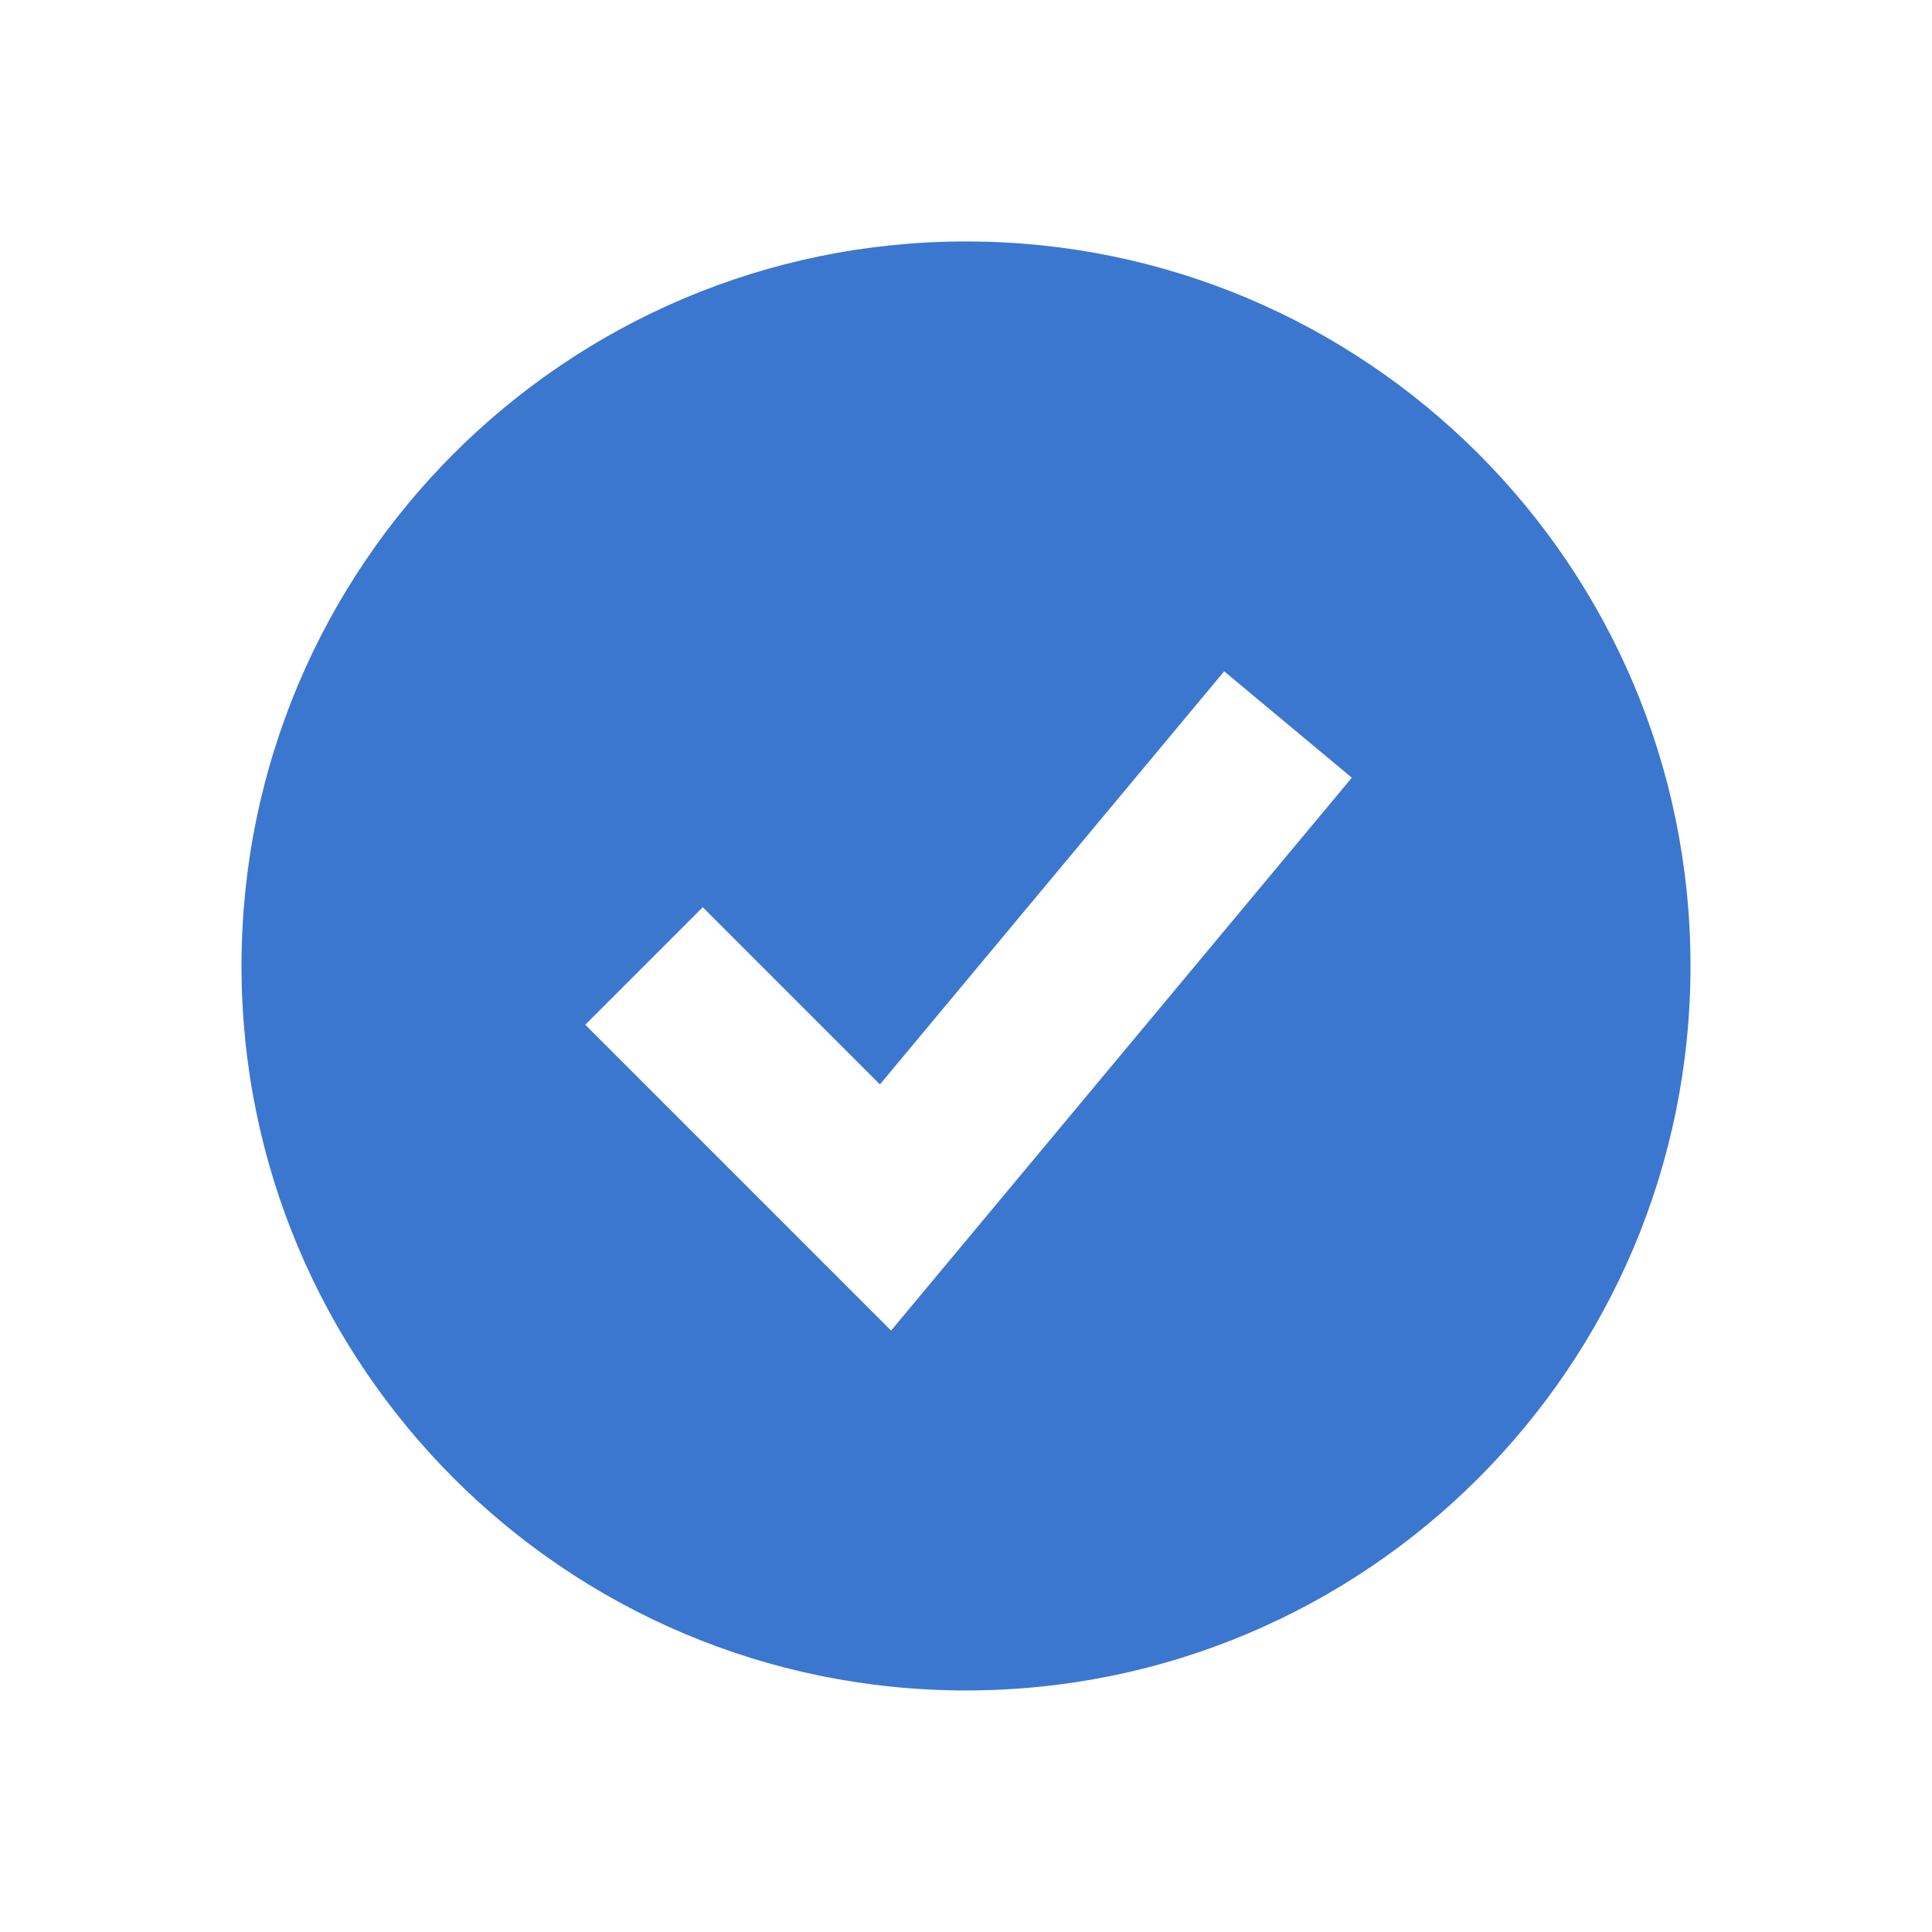
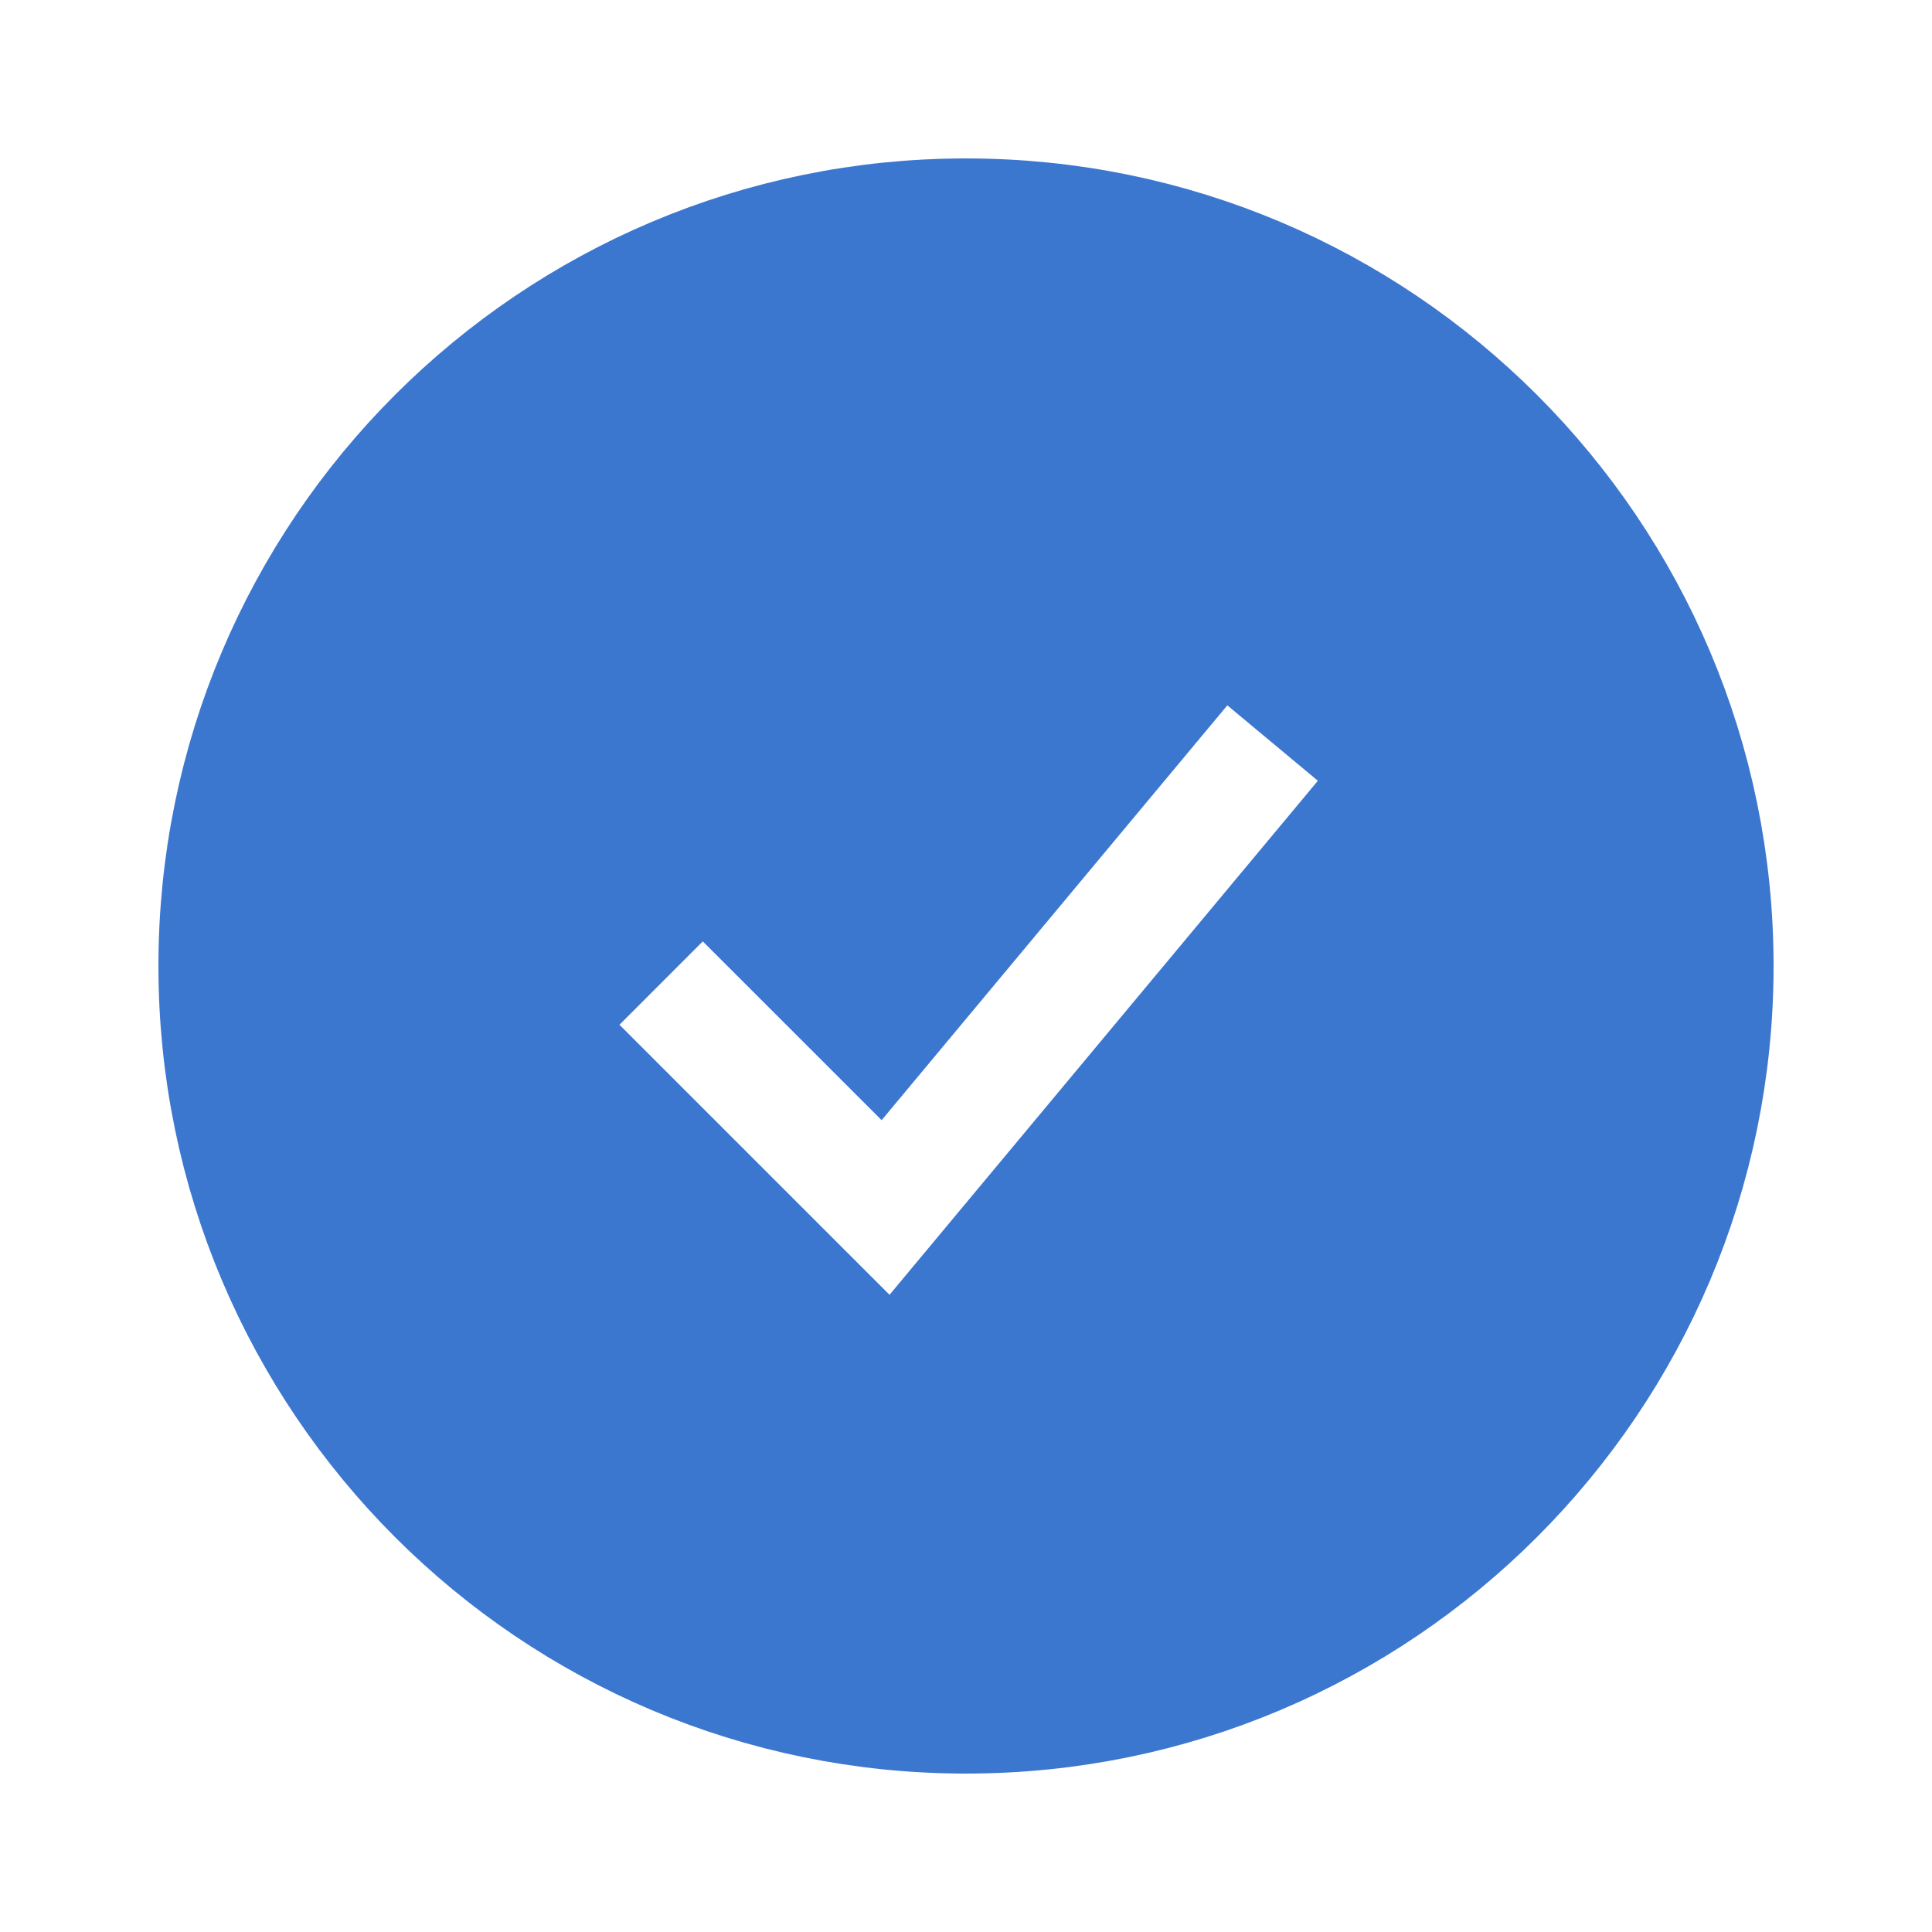
<svg xmlns="http://www.w3.org/2000/svg" width="40" height="40" viewBox="0 0 40 40" fill="none">
-   <path fill-rule="evenodd" clip-rule="evenodd" d="M20 34.999C28.284 34.999 35 28.283 35 19.999C35 11.715 28.284 4.999 20 4.999C11.716 4.999 5 11.715 5 19.999C5 28.283 11.716 34.999 20 34.999ZM19.655 26.101L27.988 16.101L25.345 13.899L18.218 22.452L14.55 18.783L12.117 21.216L17.117 26.216L18.449 27.548L19.655 26.101Z" fill="#3C77CF" />
+   <path fill-rule="evenodd" clip-rule="evenodd" d="M20 35C28.284 35 35 28.284 35 20C35 11.716 28.284 5 20 5C11.716 5 5 11.716 5 20C5 28.284 11.716 35 20 35ZM19.656 26.101L27.989 16.101L25.347 13.899L18.219 22.452L14.551 18.784L12.118 21.216L17.118 26.216L18.45 27.548L19.656 26.101Z" fill="#3C77CF" />
+   <path d="M27.989 16.101L28.373 16.421L28.694 16.037L28.309 15.717L27.989 16.101ZM19.656 26.101L20.04 26.421L20.04 26.421L19.656 26.101ZM25.347 13.899L25.667 13.515L25.283 13.195L24.962 13.579L25.347 13.899ZM18.219 22.452L17.866 22.805L18.253 23.192L18.603 22.772L18.219 22.452ZM14.551 18.784L14.904 18.43L14.551 18.076L14.197 18.43L14.551 18.784ZM12.118 21.216L11.765 20.863L11.411 21.216L11.765 21.57L12.118 21.216ZM17.118 26.216L17.472 25.863L17.472 25.863L17.118 26.216ZM18.45 27.548L18.097 27.901L18.484 28.289L18.834 27.868L18.45 27.548ZM34.5 20C34.5 28.008 28.008 34.5 20 34.5V35.5C28.56 35.5 35.5 28.56 35.5 20H34.5ZM20 5.5C28.008 5.5 34.5 11.992 34.5 20H35.5C35.5 11.439 28.56 4.5 20 4.5V5.5ZM5.5 20C5.5 11.992 11.992 5.5 20 5.5V4.5C11.44 4.5 4.5 11.439 4.5 20H5.5ZM20 34.5C11.992 34.5 5.5 28.008 5.5 20H4.5C4.5 28.56 11.44 35.5 20 35.5V34.5ZM27.605 15.781L19.272 25.781L20.04 26.421L28.373 16.421L27.605 15.781ZM25.026 14.283L27.669 16.485L28.309 15.717L25.667 13.515L25.026 14.283ZM18.603 22.772L25.731 14.219L24.962 13.579L17.835 22.132L18.603 22.772ZM14.197 19.137L17.866 22.805L18.573 22.098L14.904 18.43L14.197 19.137ZM12.472 21.57L14.904 19.137L14.197 18.43L11.765 20.863L12.472 21.57ZM17.472 25.863L12.472 20.863L11.765 21.57L16.765 26.57L17.472 25.863ZM18.804 27.194L17.472 25.863L16.765 26.57L18.097 27.901L18.804 27.194ZM19.272 25.781L18.066 27.228L18.834 27.868L20.04 26.421L19.272 25.781Z" fill="#3C77CF" />
+   <circle cx="20" cy="20" r="15" stroke="#3C77CF" stroke-width="3.44" />
</svg>
